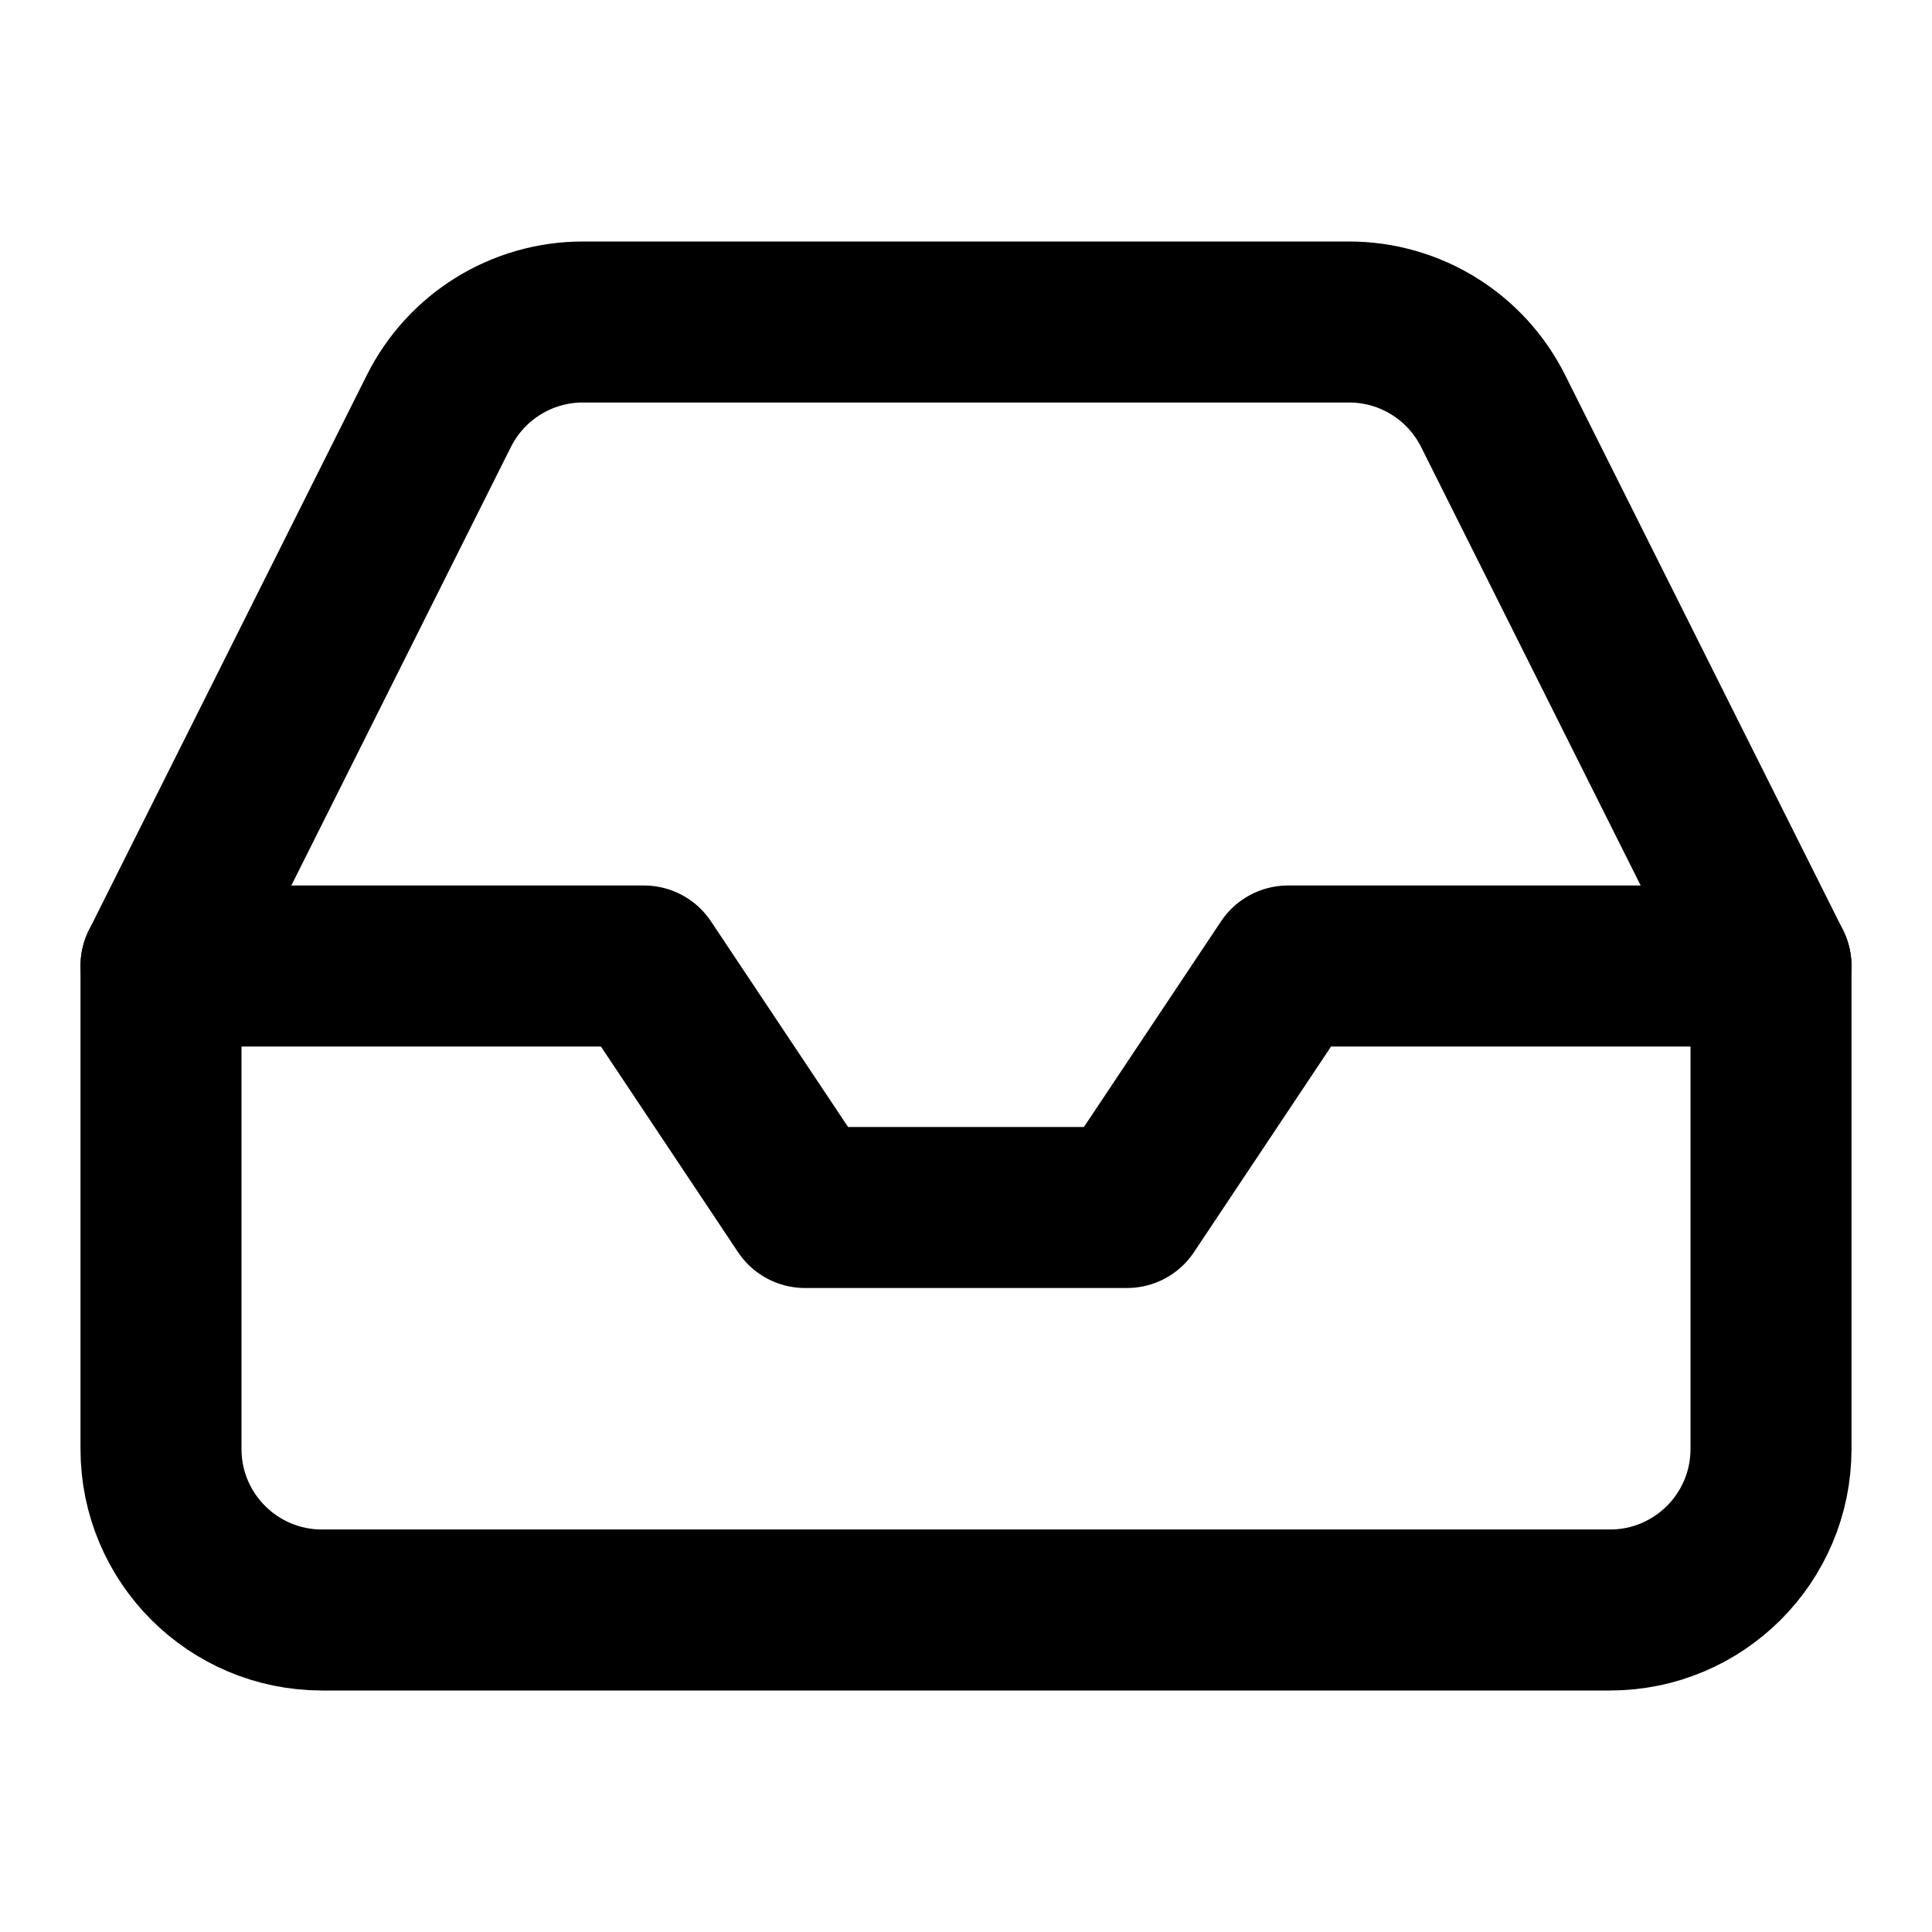
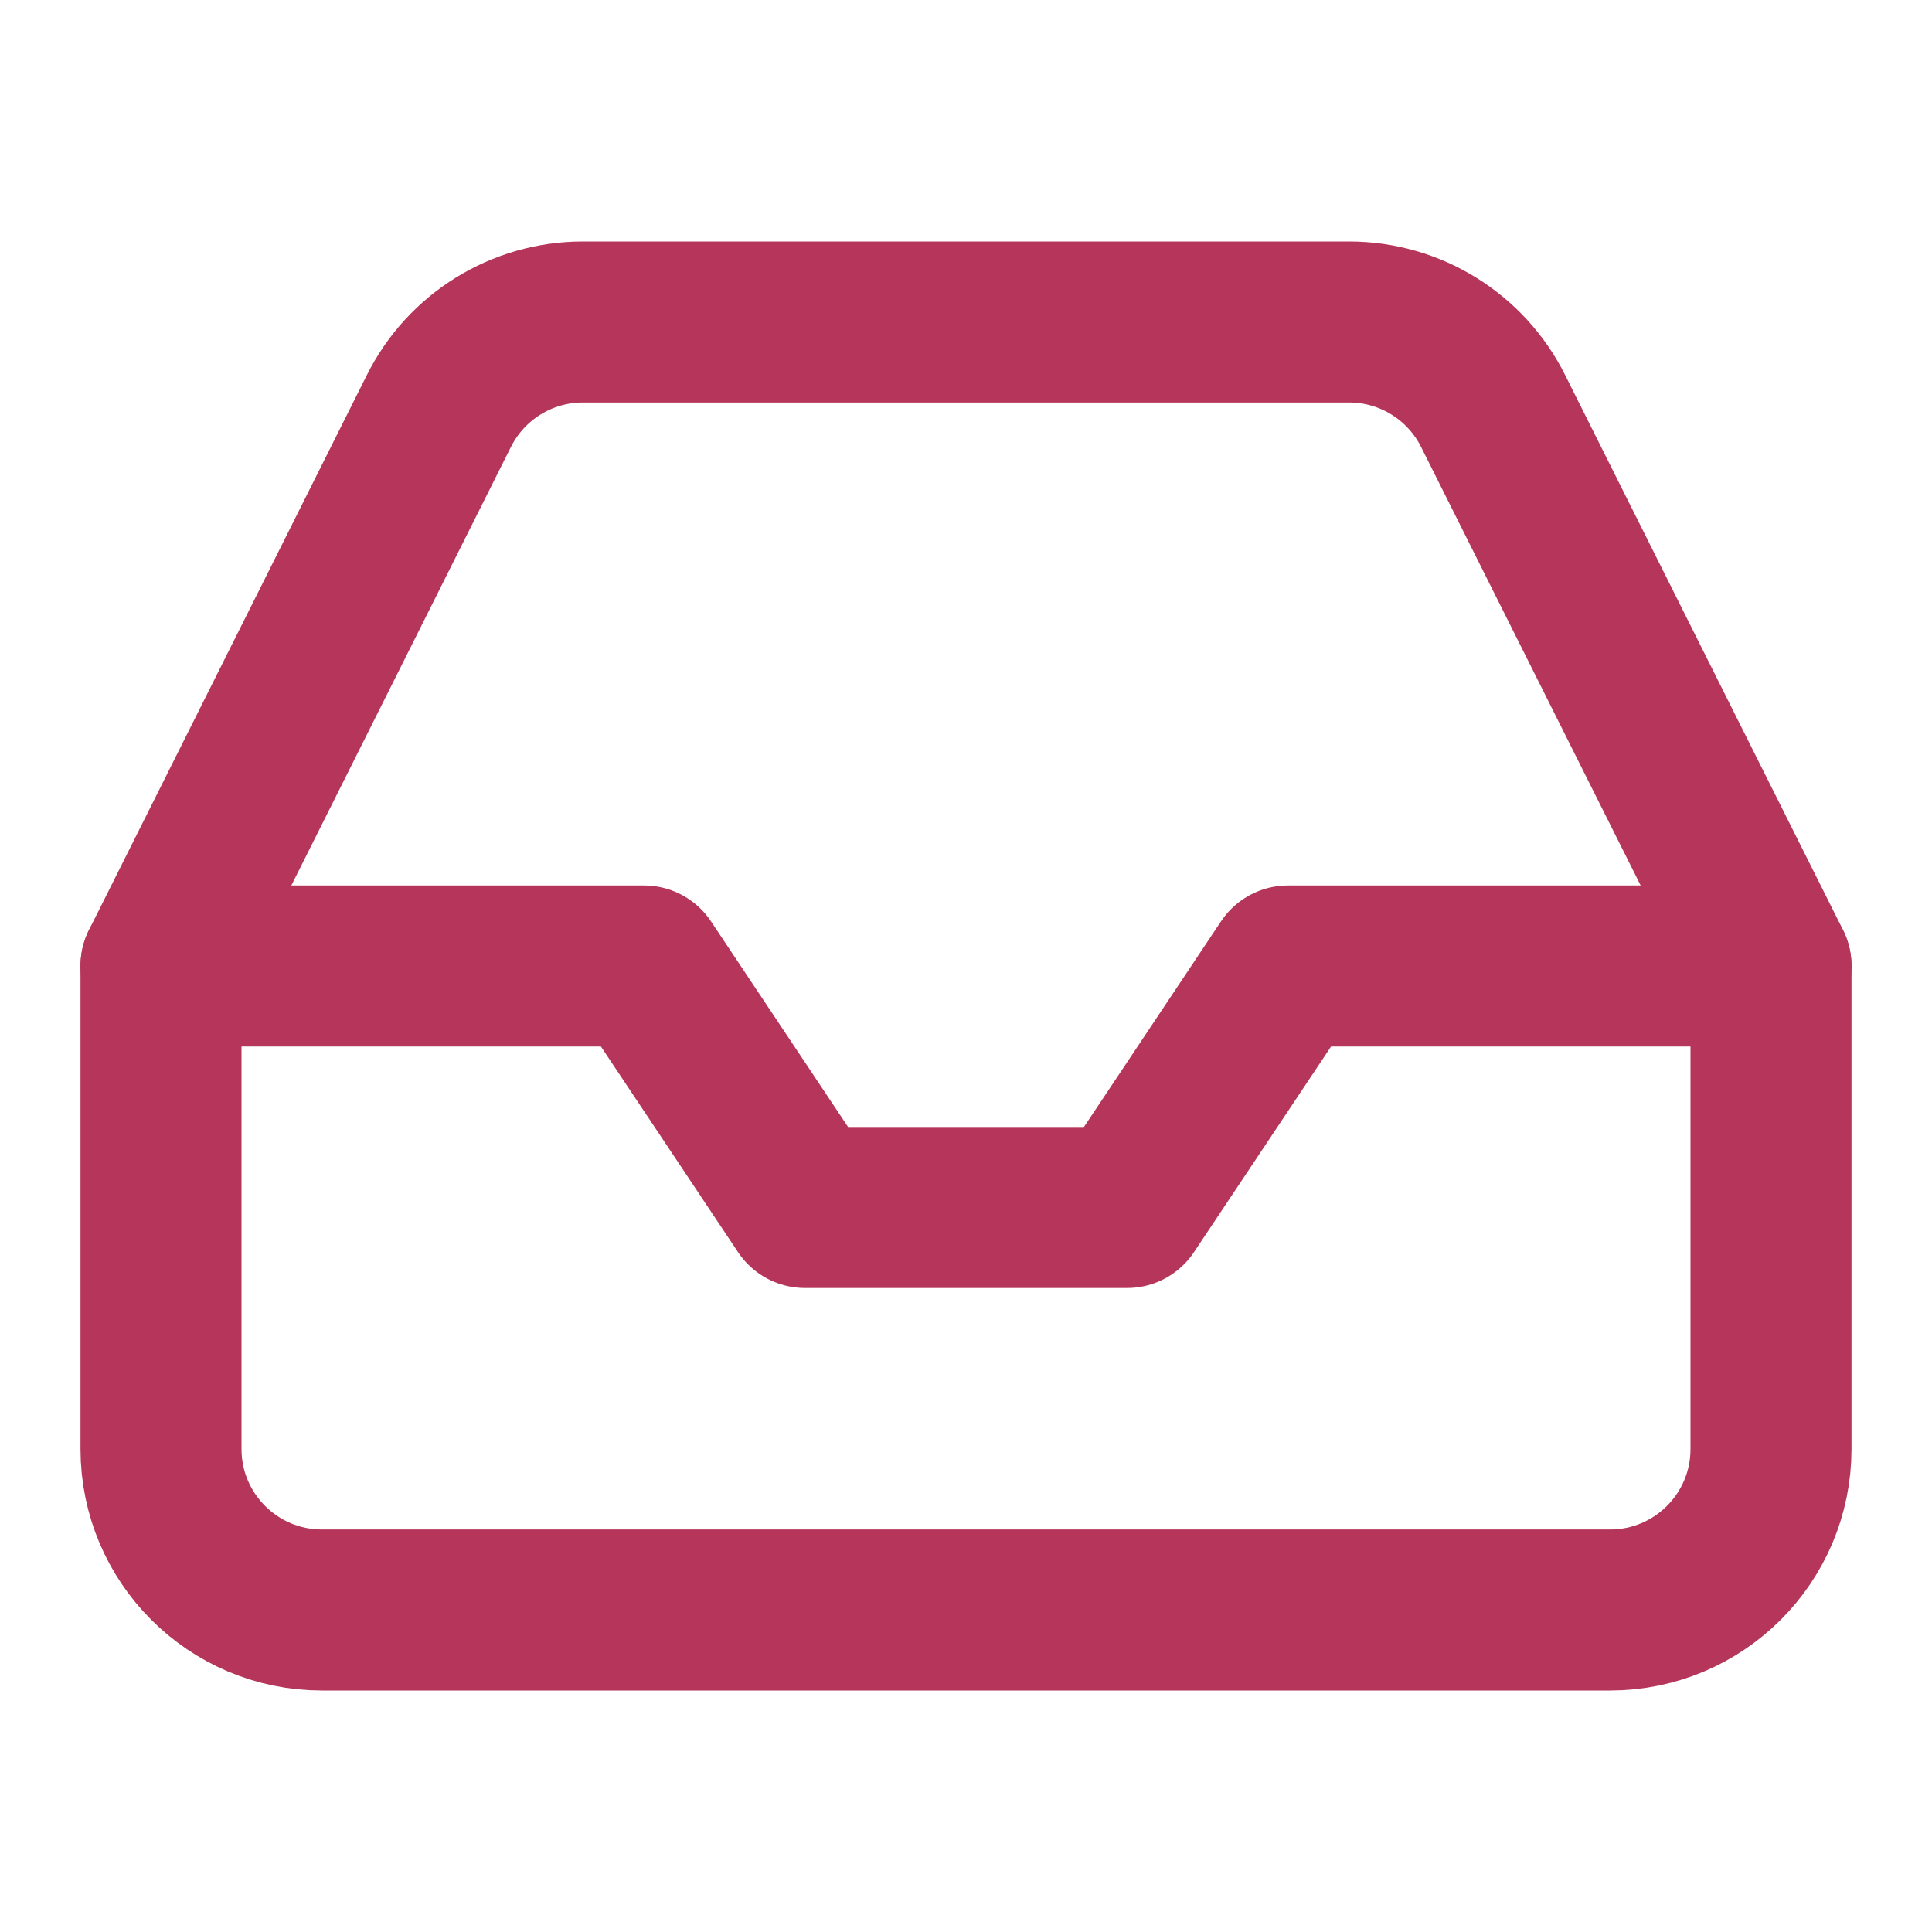
- <svg xmlns="http://www.w3.org/2000/svg" width="24" height="24" viewBox="0 0 24 24" fill="none" stroke="currentColor" stroke-width="2" stroke-linecap="round" stroke-linejoin="round" class="feather feather-inbox">
+ <svg xmlns="http://www.w3.org/2000/svg" stroke=" #b5365a" width="24" height="24" viewBox="0 0 24 24" fill="none" stroke-width="2" stroke-linecap="round" stroke-linejoin="round" class="feather feather-inbox">
  <polyline points="22 12 16 12 14 15 10 15 8 12 2 12" />
  <path d="M5.45 5.11L2 12v6a2 2 0 0 0 2 2h16a2 2 0 0 0 2-2v-6l-3.45-6.89A2 2 0 0 0 16.76 4H7.24a2 2 0 0 0-1.79 1.11z" />
</svg>
